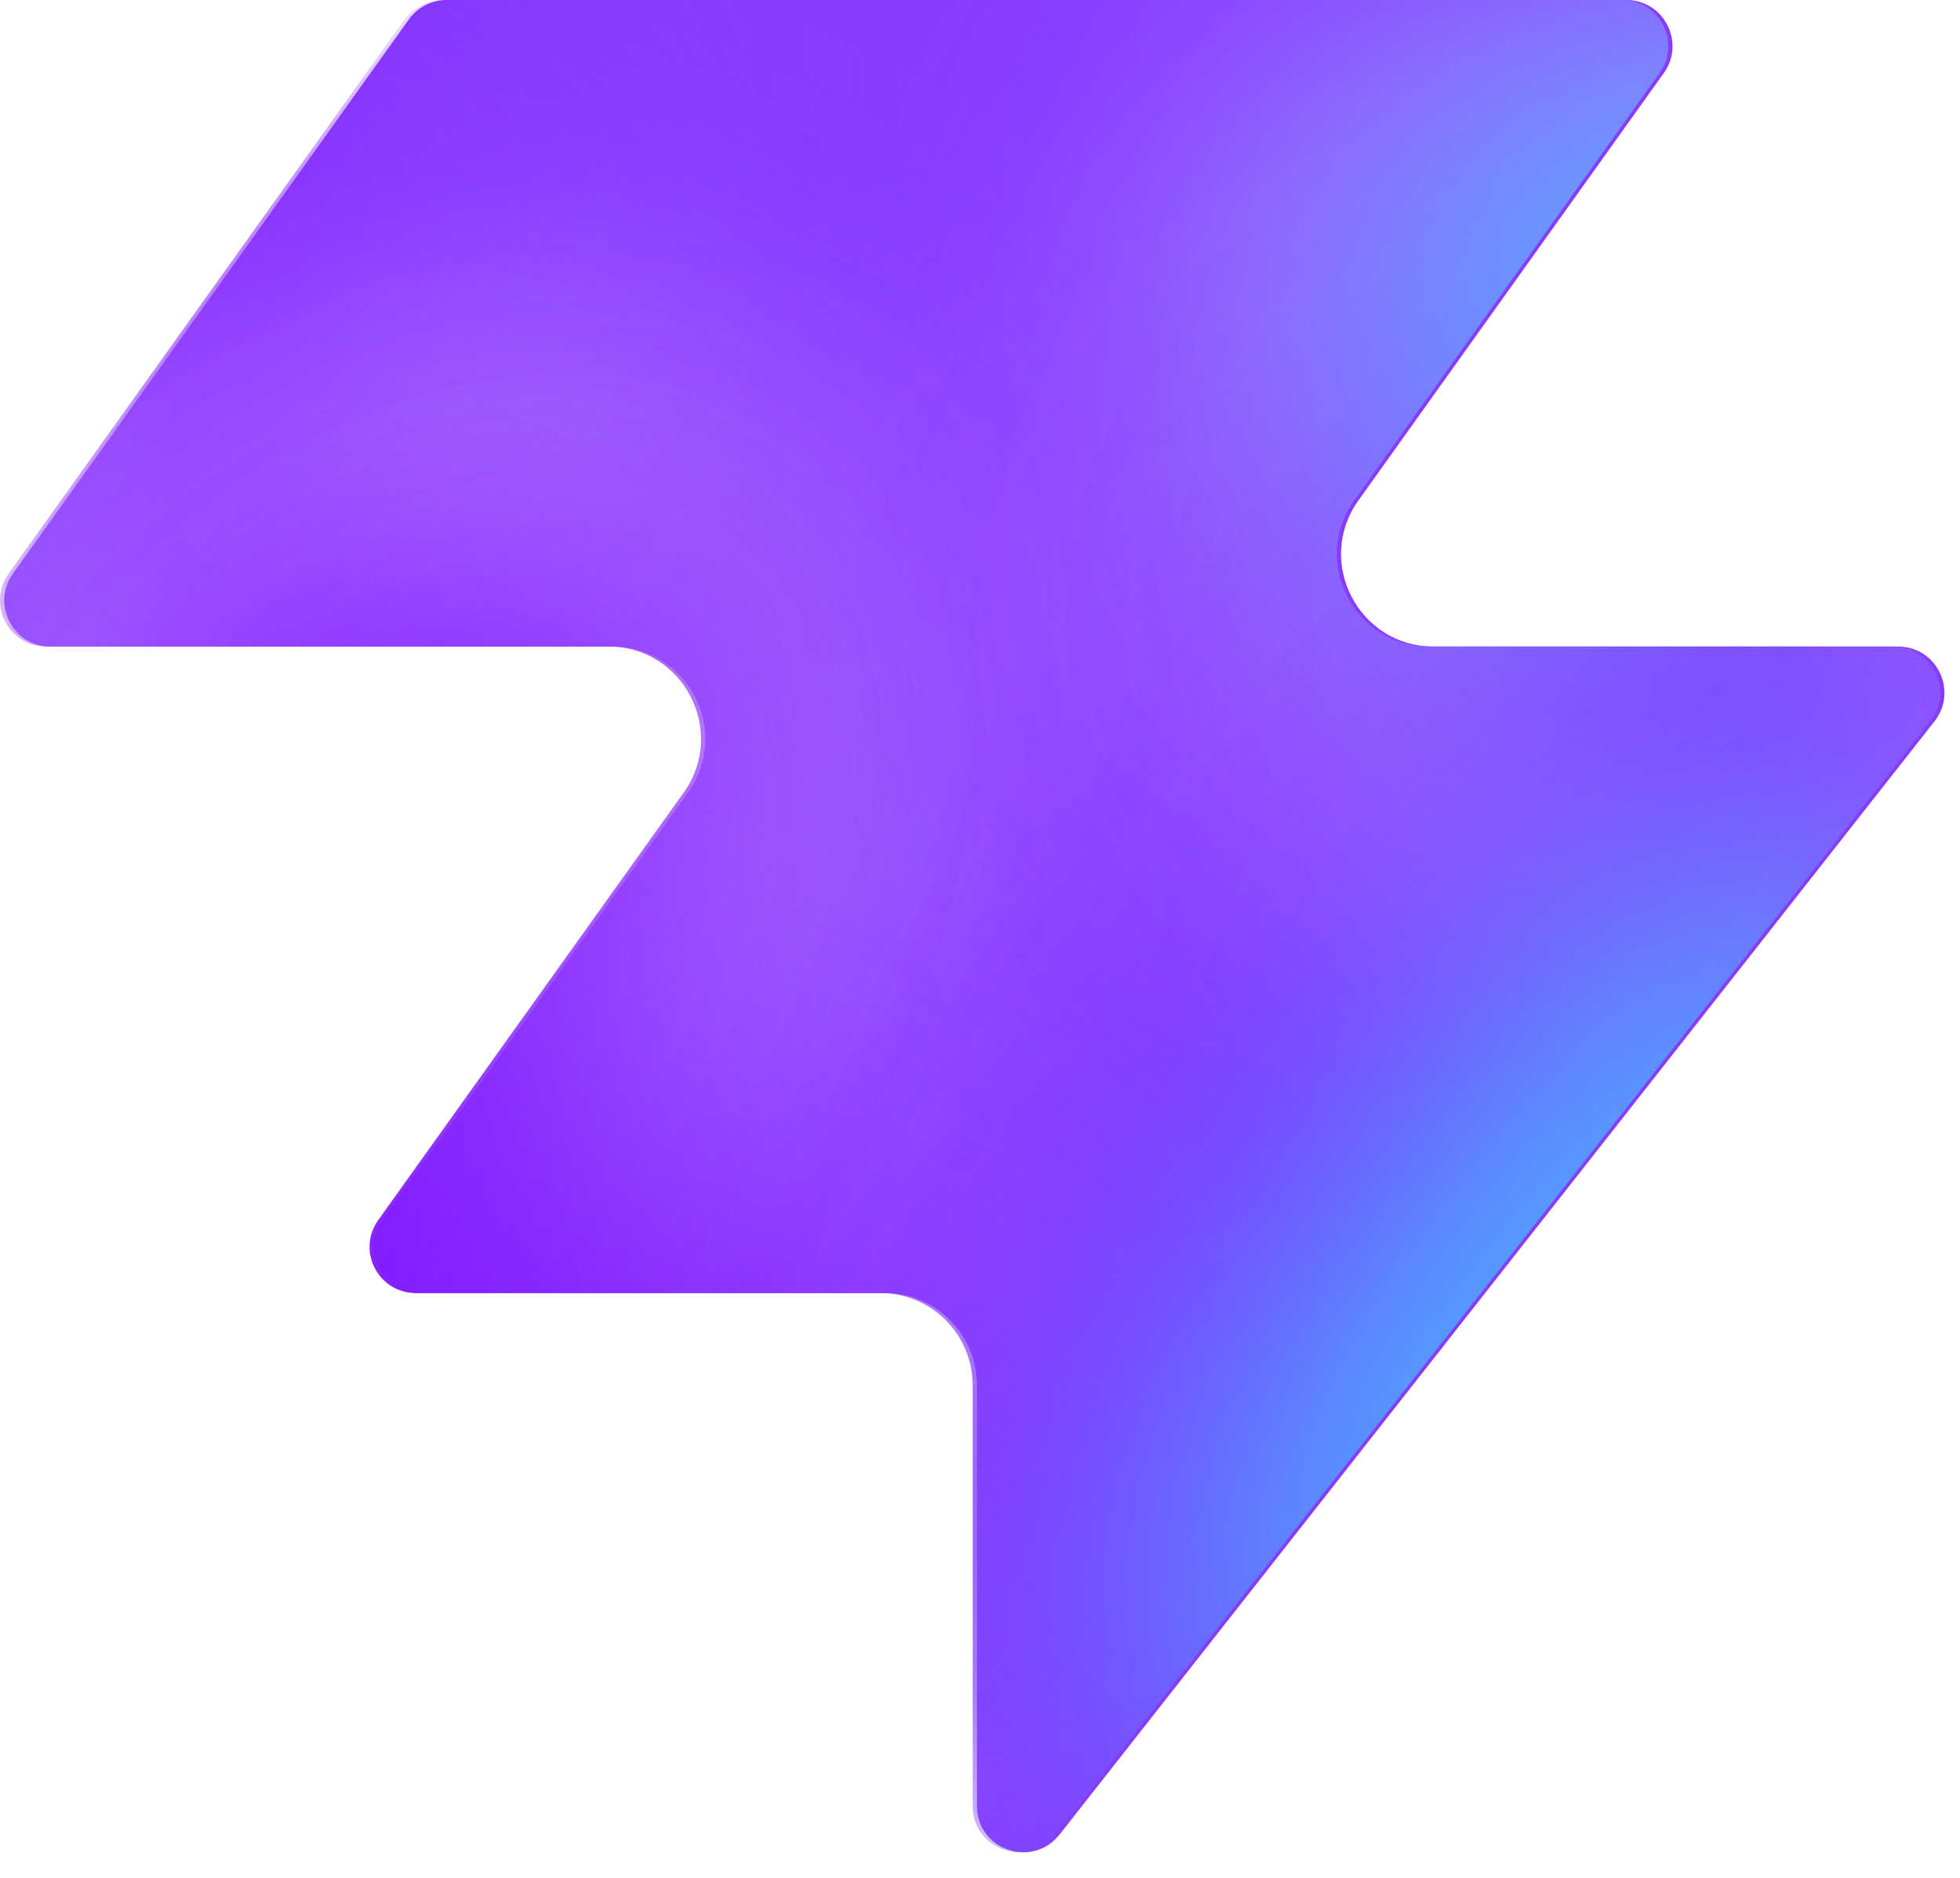
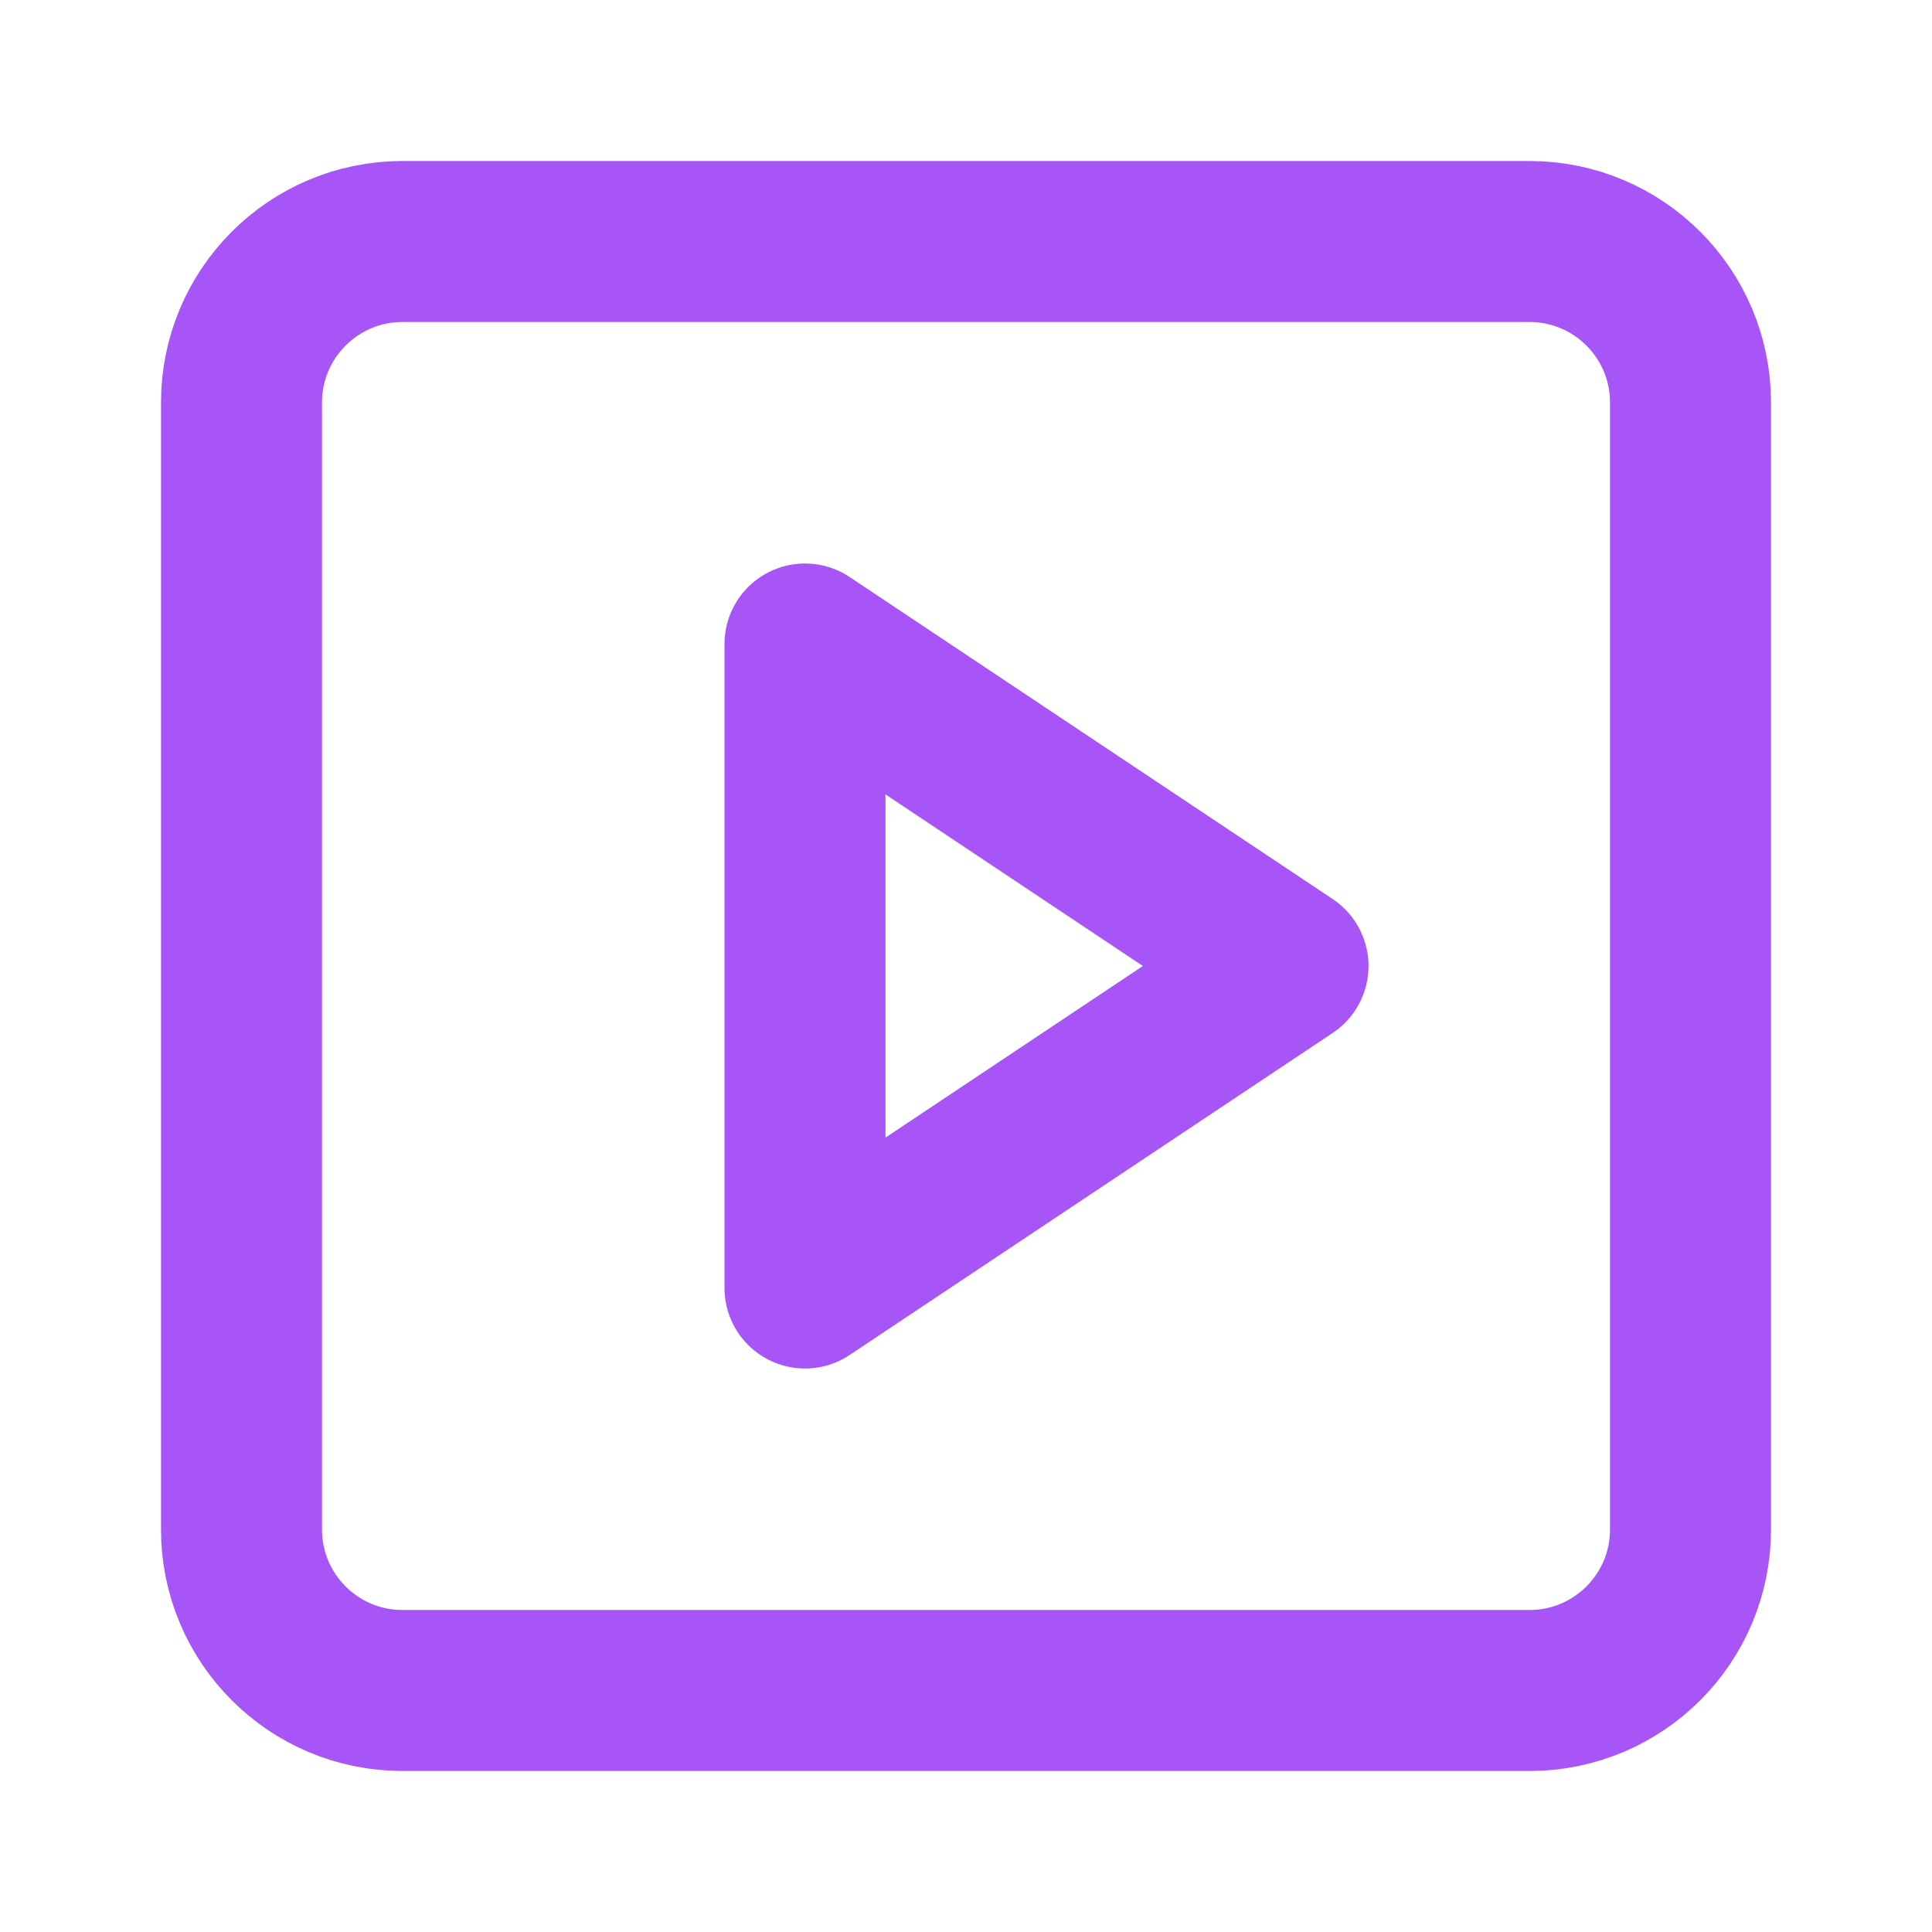
- <svg xmlns="http://www.w3.org/2000/svg" width="48" height="46" fill="none" viewBox="0 0 48 46">
-   <path fill="#863bff" d="M25.946 44.938c-.664.845-2.021.375-2.021-.698V33.937a2.26 2.26 0 0 0-2.262-2.262H10.287c-.92 0-1.456-1.04-.92-1.788l7.48-10.471c1.07-1.497 0-3.578-1.842-3.578H1.237c-.92 0-1.456-1.04-.92-1.788L10.013.474c.214-.297.556-.474.92-.474h28.894c.92 0 1.456 1.04.92 1.788l-7.48 10.471c-1.07 1.498 0 3.579 1.842 3.579h11.377c.943 0 1.473 1.088.89 1.83L25.947 44.94z" style="fill:#863bff;fill:color(display-p3 .525 .23 1);fill-opacity:1" />
-   <mask id="a" width="48" height="46" x="0" y="0" maskUnits="userSpaceOnUse" style="mask-type:alpha">
-     <path fill="#000" d="M25.842 44.938c-.664.844-2.021.375-2.021-.698V33.937a2.26 2.26 0 0 0-2.262-2.262H10.183c-.92 0-1.456-1.04-.92-1.788l7.48-10.471c1.07-1.498 0-3.579-1.842-3.579H1.133c-.92 0-1.456-1.04-.92-1.787L9.91.473c.214-.297.556-.474.92-.474h28.894c.92 0 1.456 1.04.92 1.788l-7.48 10.471c-1.07 1.498 0 3.578 1.842 3.578h11.377c.943 0 1.473 1.088.89 1.832L25.843 44.94z" style="fill:#000;fill-opacity:1" />
-   </mask>
-   <g mask="url(#a)">
-     <g filter="url(#b)">
-       <ellipse cx="5.508" cy="14.704" fill="#ede6ff" rx="5.508" ry="14.704" style="fill:#ede6ff;fill:color(display-p3 .927 .903 1);fill-opacity:1" transform="matrix(.00324 1 1 -.00324 -4.47 31.516)" />
-     </g>
-     <g filter="url(#c)">
-       <ellipse cx="10.399" cy="29.851" fill="#ede6ff" rx="10.399" ry="29.851" style="fill:#ede6ff;fill:color(display-p3 .927 .903 1);fill-opacity:1" transform="matrix(.00324 1 1 -.00324 -39.328 7.883)" />
-     </g>
-     <g filter="url(#d)">
-       <ellipse cx="5.508" cy="30.487" fill="#7e14ff" rx="5.508" ry="30.487" style="fill:#7e14ff;fill:color(display-p3 .492 .077 1);fill-opacity:1" transform="rotate(89.814 -25.913 -14.639)scale(1 -1)" />
-     </g>
-     <g filter="url(#e)">
-       <ellipse cx="5.508" cy="30.599" fill="#7e14ff" rx="5.508" ry="30.599" style="fill:#7e14ff;fill:color(display-p3 .492 .077 1);fill-opacity:1" transform="rotate(89.814 -32.644 -3.334)scale(1 -1)" />
-     </g>
-     <g filter="url(#f)">
-       <ellipse cx="5.508" cy="30.599" fill="#7e14ff" rx="5.508" ry="30.599" style="fill:#7e14ff;fill:color(display-p3 .492 .077 1);fill-opacity:1" transform="matrix(.00324 1 1 -.00324 -34.34 30.47)" />
-     </g>
-     <g filter="url(#g)">
-       <ellipse cx="14.072" cy="22.078" fill="#ede6ff" rx="14.072" ry="22.078" style="fill:#ede6ff;fill:color(display-p3 .927 .903 1);fill-opacity:1" transform="rotate(93.35 24.506 48.493)scale(-1 1)" />
-     </g>
-     <g filter="url(#h)">
-       <ellipse cx="3.47" cy="21.501" fill="#7e14ff" rx="3.47" ry="21.501" style="fill:#7e14ff;fill:color(display-p3 .492 .077 1);fill-opacity:1" transform="rotate(89.009 28.708 47.59)scale(-1 1)" />
-     </g>
-     <g filter="url(#i)">
-       <ellipse cx="3.47" cy="21.501" fill="#7e14ff" rx="3.47" ry="21.501" style="fill:#7e14ff;fill:color(display-p3 .492 .077 1);fill-opacity:1" transform="rotate(89.009 28.708 47.59)scale(-1 1)" />
-     </g>
-     <g filter="url(#j)">
-       <ellipse cx=".387" cy="8.972" fill="#7e14ff" rx="4.407" ry="29.108" style="fill:#7e14ff;fill:color(display-p3 .492 .077 1);fill-opacity:1" transform="rotate(39.51 .387 8.972)" />
-     </g>
-     <g filter="url(#k)">
-       <ellipse cx="47.523" cy="-6.092" fill="#7e14ff" rx="4.407" ry="29.108" style="fill:#7e14ff;fill:color(display-p3 .492 .077 1);fill-opacity:1" transform="rotate(37.892 47.523 -6.092)" />
-     </g>
-     <g filter="url(#l)">
-       <ellipse cx="41.412" cy="6.333" fill="#47bfff" rx="5.971" ry="9.665" style="fill:#47bfff;fill:color(display-p3 .28 .748 1);fill-opacity:1" transform="rotate(37.892 41.412 6.333)" />
-     </g>
-     <g filter="url(#m)">
-       <ellipse cx="-1.879" cy="38.332" fill="#7e14ff" rx="4.407" ry="29.108" style="fill:#7e14ff;fill:color(display-p3 .492 .077 1);fill-opacity:1" transform="rotate(37.892 -1.88 38.332)" />
-     </g>
-     <g filter="url(#n)">
-       <ellipse cx="-1.879" cy="38.332" fill="#7e14ff" rx="4.407" ry="29.108" style="fill:#7e14ff;fill:color(display-p3 .492 .077 1);fill-opacity:1" transform="rotate(37.892 -1.88 38.332)" />
-     </g>
-     <g filter="url(#o)">
-       <ellipse cx="35.651" cy="29.907" fill="#7e14ff" rx="4.407" ry="29.108" style="fill:#7e14ff;fill:color(display-p3 .492 .077 1);fill-opacity:1" transform="rotate(37.892 35.651 29.907)" />
-     </g>
-     <g filter="url(#p)">
-       <ellipse cx="38.418" cy="32.4" fill="#47bfff" rx="5.971" ry="15.297" style="fill:#47bfff;fill:color(display-p3 .28 .748 1);fill-opacity:1" transform="rotate(37.892 38.418 32.4)" />
-     </g>
-   </g>
-   <defs>
-     <filter id="b" width="60.045" height="41.654" x="-19.77" y="16.149" color-interpolation-filters="sRGB" filterUnits="userSpaceOnUse">
-       <feFlood flood-opacity="0" result="BackgroundImageFix" />
-       <feBlend in="SourceGraphic" in2="BackgroundImageFix" result="shape" />
-       <feGaussianBlur result="effect1_foregroundBlur_2002_17158" stdDeviation="7.659" />
-     </filter>
-     <filter id="c" width="90.34" height="51.437" x="-54.613" y="-7.533" color-interpolation-filters="sRGB" filterUnits="userSpaceOnUse">
-       <feFlood flood-opacity="0" result="BackgroundImageFix" />
-       <feBlend in="SourceGraphic" in2="BackgroundImageFix" result="shape" />
-       <feGaussianBlur result="effect1_foregroundBlur_2002_17158" stdDeviation="7.659" />
-     </filter>
-     <filter id="d" width="79.355" height="29.4" x="-49.64" y="2.03" color-interpolation-filters="sRGB" filterUnits="userSpaceOnUse">
-       <feFlood flood-opacity="0" result="BackgroundImageFix" />
-       <feBlend in="SourceGraphic" in2="BackgroundImageFix" result="shape" />
-       <feGaussianBlur result="effect1_foregroundBlur_2002_17158" stdDeviation="4.596" />
-     </filter>
-     <filter id="e" width="79.579" height="29.4" x="-45.045" y="20.029" color-interpolation-filters="sRGB" filterUnits="userSpaceOnUse">
-       <feFlood flood-opacity="0" result="BackgroundImageFix" />
-       <feBlend in="SourceGraphic" in2="BackgroundImageFix" result="shape" />
-       <feGaussianBlur result="effect1_foregroundBlur_2002_17158" stdDeviation="4.596" />
-     </filter>
-     <filter id="f" width="79.579" height="29.4" x="-43.513" y="21.178" color-interpolation-filters="sRGB" filterUnits="userSpaceOnUse">
-       <feFlood flood-opacity="0" result="BackgroundImageFix" />
-       <feBlend in="SourceGraphic" in2="BackgroundImageFix" result="shape" />
-       <feGaussianBlur result="effect1_foregroundBlur_2002_17158" stdDeviation="4.596" />
-     </filter>
-     <filter id="g" width="74.749" height="58.852" x="15.756" y="-17.901" color-interpolation-filters="sRGB" filterUnits="userSpaceOnUse">
-       <feFlood flood-opacity="0" result="BackgroundImageFix" />
-       <feBlend in="SourceGraphic" in2="BackgroundImageFix" result="shape" />
-       <feGaussianBlur result="effect1_foregroundBlur_2002_17158" stdDeviation="7.659" />
-     </filter>
-     <filter id="h" width="61.377" height="25.362" x="23.548" y="2.284" color-interpolation-filters="sRGB" filterUnits="userSpaceOnUse">
-       <feFlood flood-opacity="0" result="BackgroundImageFix" />
-       <feBlend in="SourceGraphic" in2="BackgroundImageFix" result="shape" />
-       <feGaussianBlur result="effect1_foregroundBlur_2002_17158" stdDeviation="4.596" />
-     </filter>
-     <filter id="i" width="61.377" height="25.362" x="23.548" y="2.284" color-interpolation-filters="sRGB" filterUnits="userSpaceOnUse">
-       <feFlood flood-opacity="0" result="BackgroundImageFix" />
-       <feBlend in="SourceGraphic" in2="BackgroundImageFix" result="shape" />
-       <feGaussianBlur result="effect1_foregroundBlur_2002_17158" stdDeviation="4.596" />
-     </filter>
-     <filter id="j" width="56.045" height="63.649" x="-27.636" y="-22.853" color-interpolation-filters="sRGB" filterUnits="userSpaceOnUse">
-       <feFlood flood-opacity="0" result="BackgroundImageFix" />
-       <feBlend in="SourceGraphic" in2="BackgroundImageFix" result="shape" />
-       <feGaussianBlur result="effect1_foregroundBlur_2002_17158" stdDeviation="4.596" />
-     </filter>
-     <filter id="k" width="54.814" height="64.646" x="20.116" y="-38.415" color-interpolation-filters="sRGB" filterUnits="userSpaceOnUse">
-       <feFlood flood-opacity="0" result="BackgroundImageFix" />
-       <feBlend in="SourceGraphic" in2="BackgroundImageFix" result="shape" />
-       <feGaussianBlur result="effect1_foregroundBlur_2002_17158" stdDeviation="4.596" />
-     </filter>
-     <filter id="l" width="33.541" height="35.313" x="24.641" y="-11.323" color-interpolation-filters="sRGB" filterUnits="userSpaceOnUse">
-       <feFlood flood-opacity="0" result="BackgroundImageFix" />
-       <feBlend in="SourceGraphic" in2="BackgroundImageFix" result="shape" />
-       <feGaussianBlur result="effect1_foregroundBlur_2002_17158" stdDeviation="4.596" />
-     </filter>
-     <filter id="m" width="54.814" height="64.646" x="-29.286" y="6.009" color-interpolation-filters="sRGB" filterUnits="userSpaceOnUse">
-       <feFlood flood-opacity="0" result="BackgroundImageFix" />
-       <feBlend in="SourceGraphic" in2="BackgroundImageFix" result="shape" />
-       <feGaussianBlur result="effect1_foregroundBlur_2002_17158" stdDeviation="4.596" />
-     </filter>
-     <filter id="n" width="54.814" height="64.646" x="-29.286" y="6.009" color-interpolation-filters="sRGB" filterUnits="userSpaceOnUse">
-       <feFlood flood-opacity="0" result="BackgroundImageFix" />
-       <feBlend in="SourceGraphic" in2="BackgroundImageFix" result="shape" />
-       <feGaussianBlur result="effect1_foregroundBlur_2002_17158" stdDeviation="4.596" />
-     </filter>
-     <filter id="o" width="54.814" height="64.646" x="8.244" y="-2.416" color-interpolation-filters="sRGB" filterUnits="userSpaceOnUse">
-       <feFlood flood-opacity="0" result="BackgroundImageFix" />
-       <feBlend in="SourceGraphic" in2="BackgroundImageFix" result="shape" />
-       <feGaussianBlur result="effect1_foregroundBlur_2002_17158" stdDeviation="4.596" />
-     </filter>
-     <filter id="p" width="39.409" height="43.623" x="18.713" y="10.588" color-interpolation-filters="sRGB" filterUnits="userSpaceOnUse">
-       <feFlood flood-opacity="0" result="BackgroundImageFix" />
-       <feBlend in="SourceGraphic" in2="BackgroundImageFix" result="shape" />
-       <feGaussianBlur result="effect1_foregroundBlur_2002_17158" stdDeviation="4.596" />
-     </filter>
-   </defs>
+ <svg xmlns="http://www.w3.org/2000/svg" viewBox="0 0 24 24" fill="none" stroke="#a855f7" stroke-width="2" stroke-linecap="round" stroke-linejoin="round">
+   <rect width="18" height="18" x="3" y="3" rx="2" ry="2" />
+   <polygon points="10 8 16 12 10 16 10 8" />
</svg>
